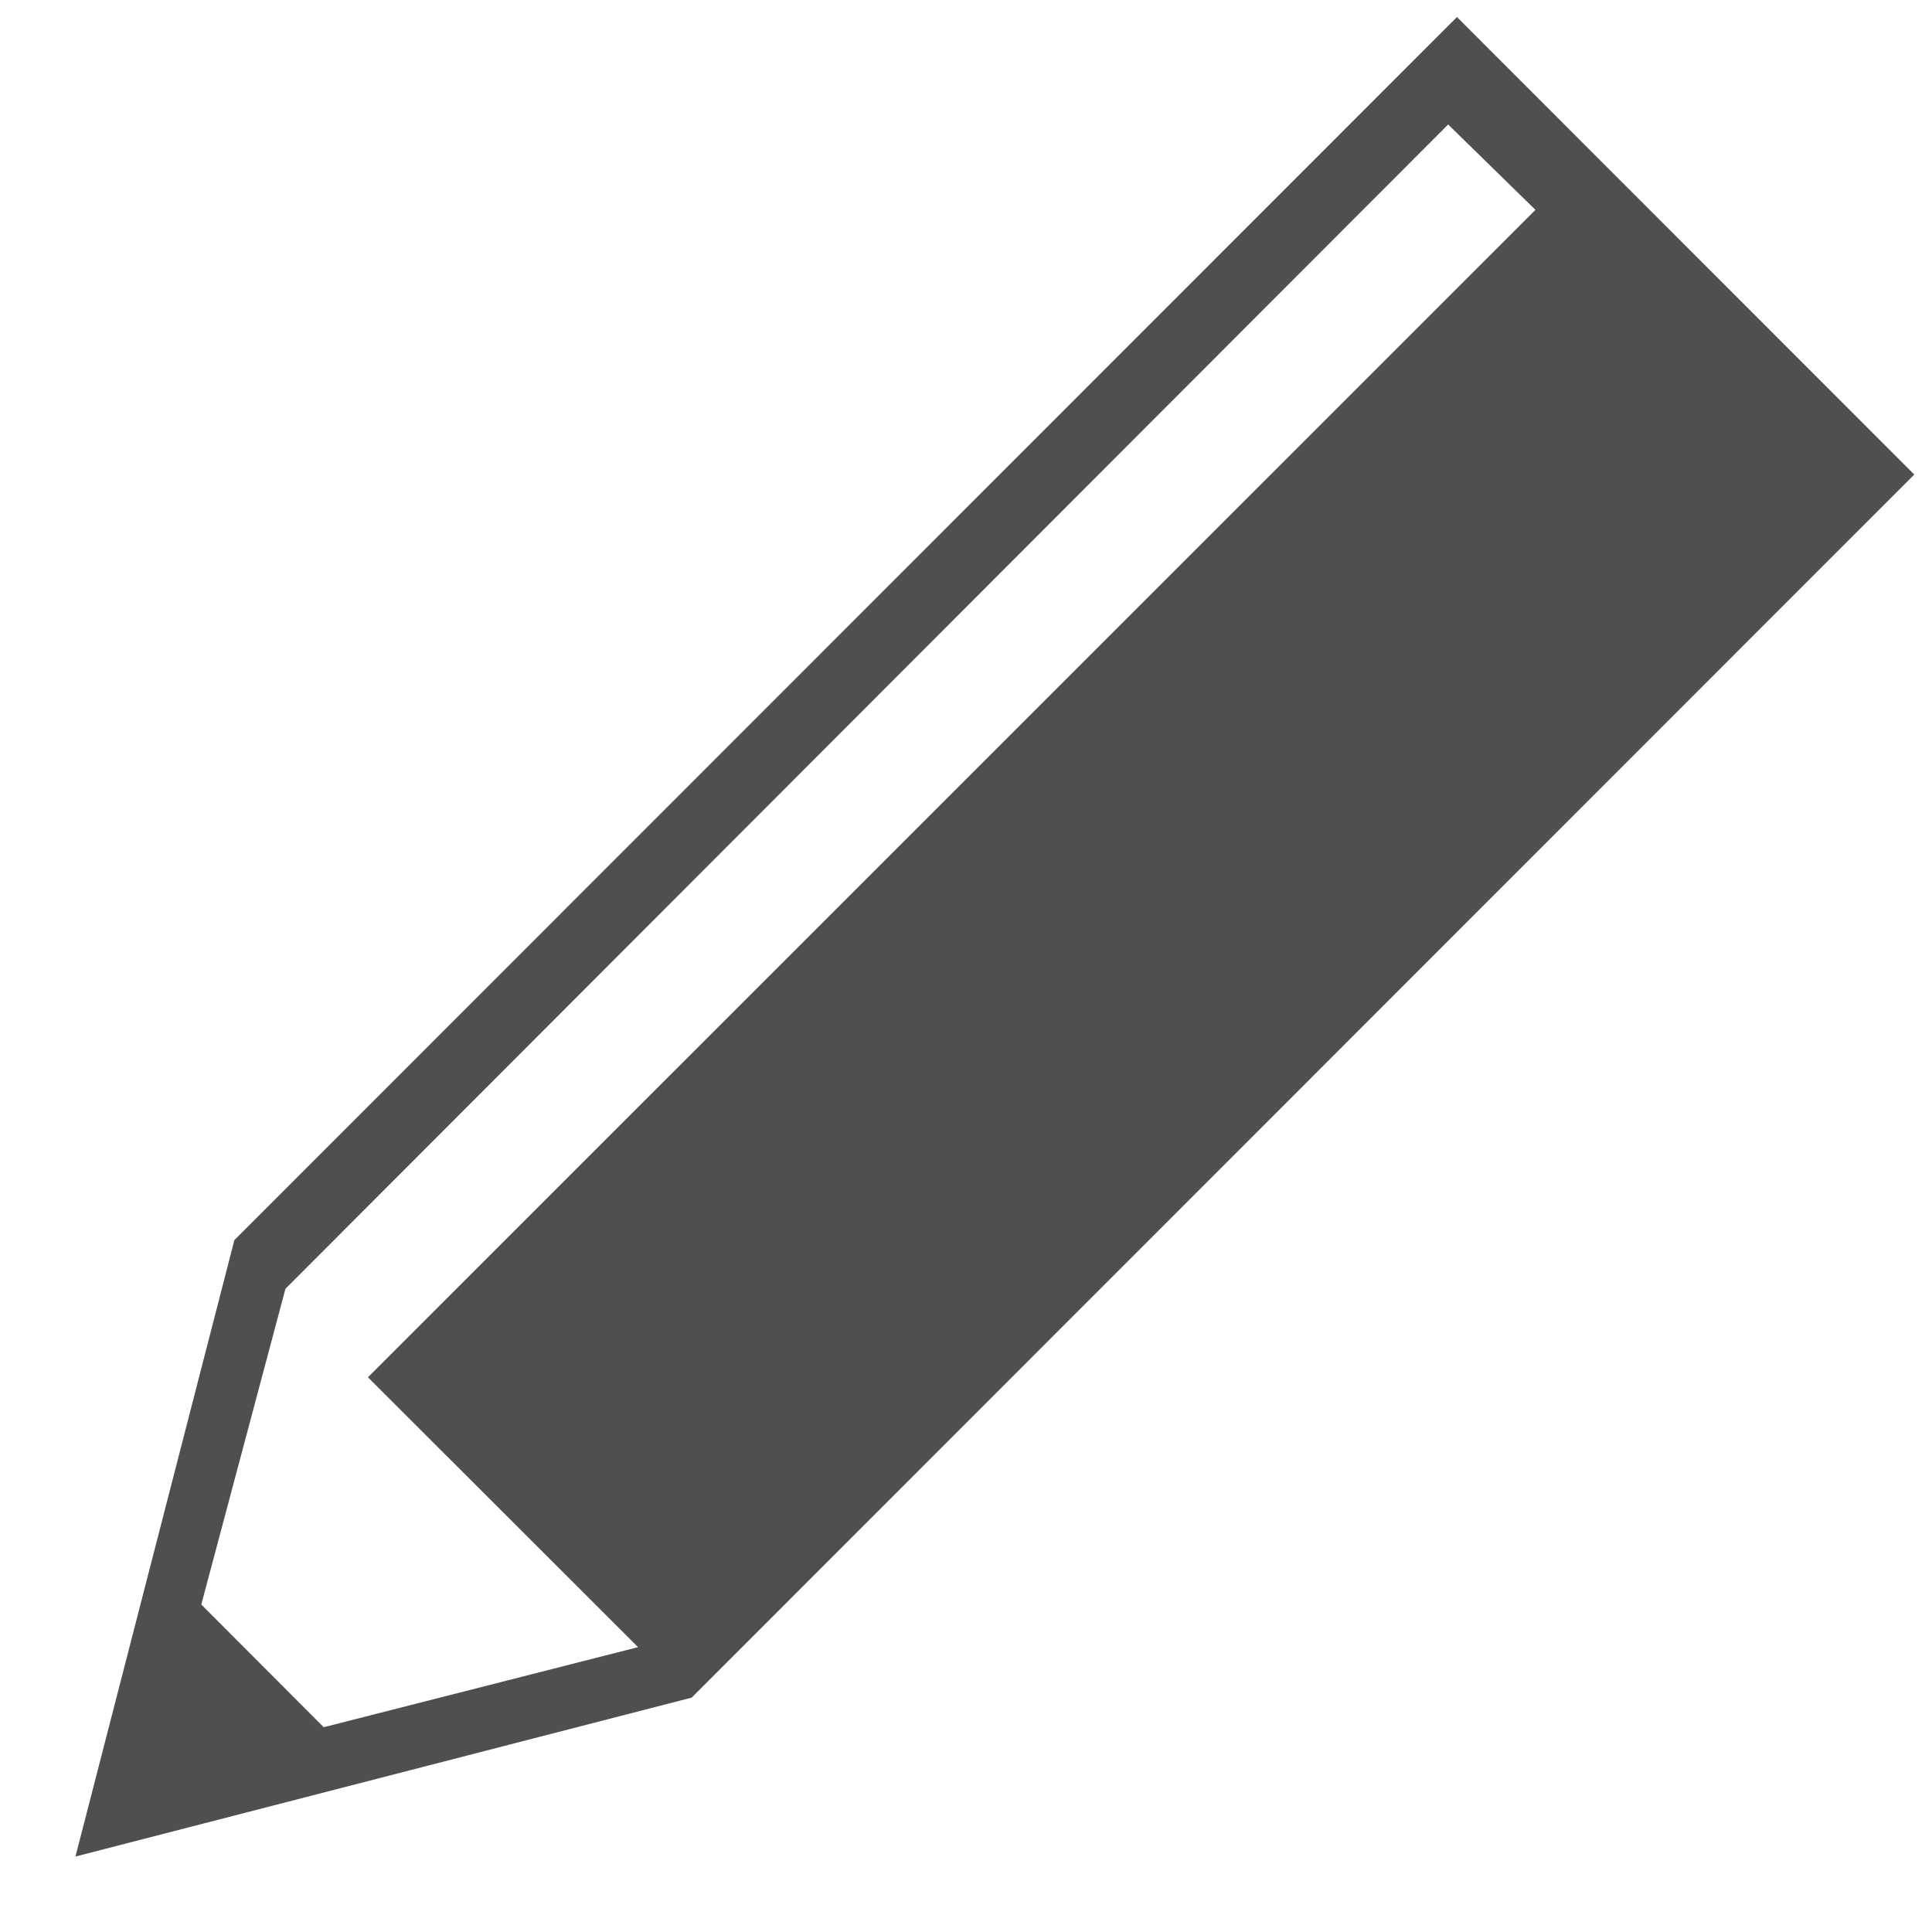
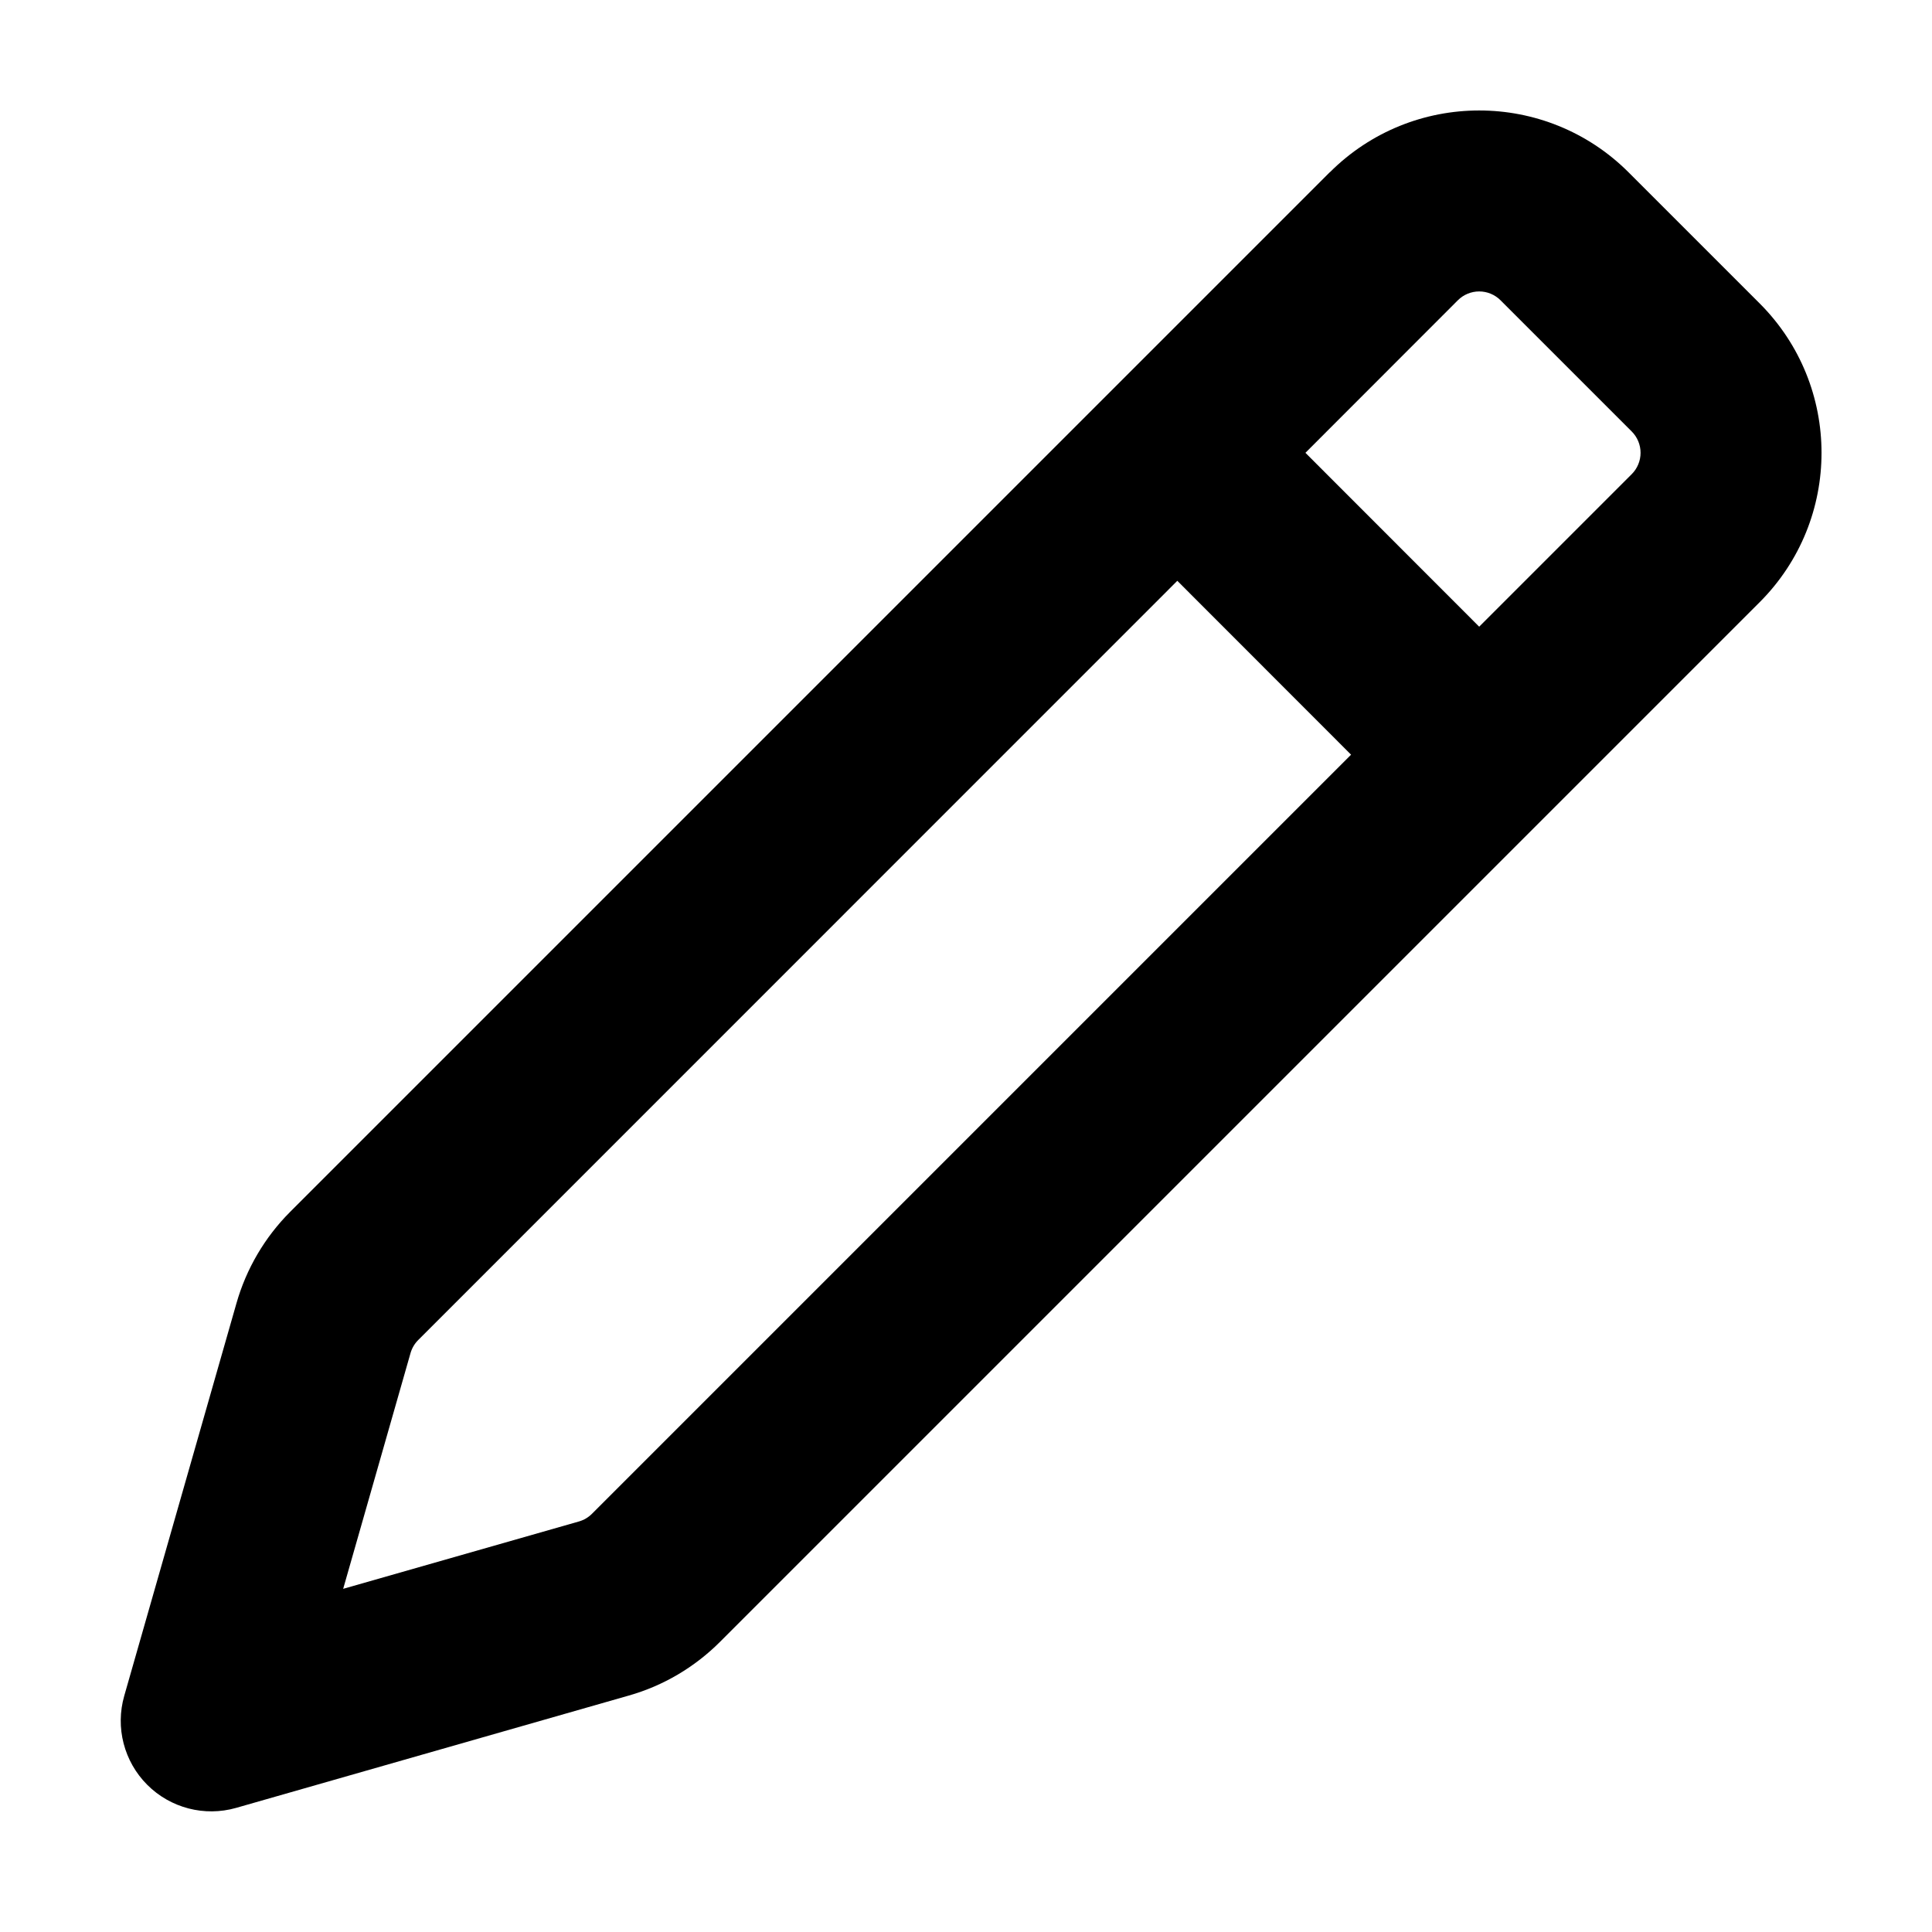
- <svg xmlns="http://www.w3.org/2000/svg" version="1.1" x="0" y="0" width="100%" height="100%" viewBox="0, 0, 16, 16">
-   <g id="Layer_1">
-     <path d="M12.066,0.141 L15.853,3.93 C15.538,4.245 5.728,14.059 5.728,14.059 L0.625,15.375 L1.941,10.27 C1.941,10.27 11.751,0.456 12.066,0.141 z M11.993,1.031 L2.364,10.673 L1.667,13.288 L2.681,14.304 L5.284,13.641 L3.047,11.406 L12.716,1.738 L11.993,1.031 z" fill="#4F4F4F" />
-   </g>
+ <svg xmlns="http://www.w3.org/2000/svg" width="16" height="16" viewBox="0 0 16 16">
+   <path fill-rule="evenodd" d="M11.013 1.427a1.75 1.75 0 012.474 0l1.086 1.086a1.75 1.75 0 010 2.474l-8.61 8.61c-.21.21-.47.364-.756.445l-3.251.93a.75.75 0 01-.927-.928l.929-3.25a1.75 1.75 0 01.445-.758l8.61-8.61zm1.414 1.06a.25.25 0 00-.354 0L10.811 3.75l1.439 1.44 1.263-1.263a.25.25 0 000-.354l-1.086-1.086zM11.189 6.25L9.75 4.81l-6.286 6.287a.25.25 0 00-.064.108l-.558 1.953 1.953-.558a.249.249 0 00.108-.064l6.286-6.286z" />
</svg>
